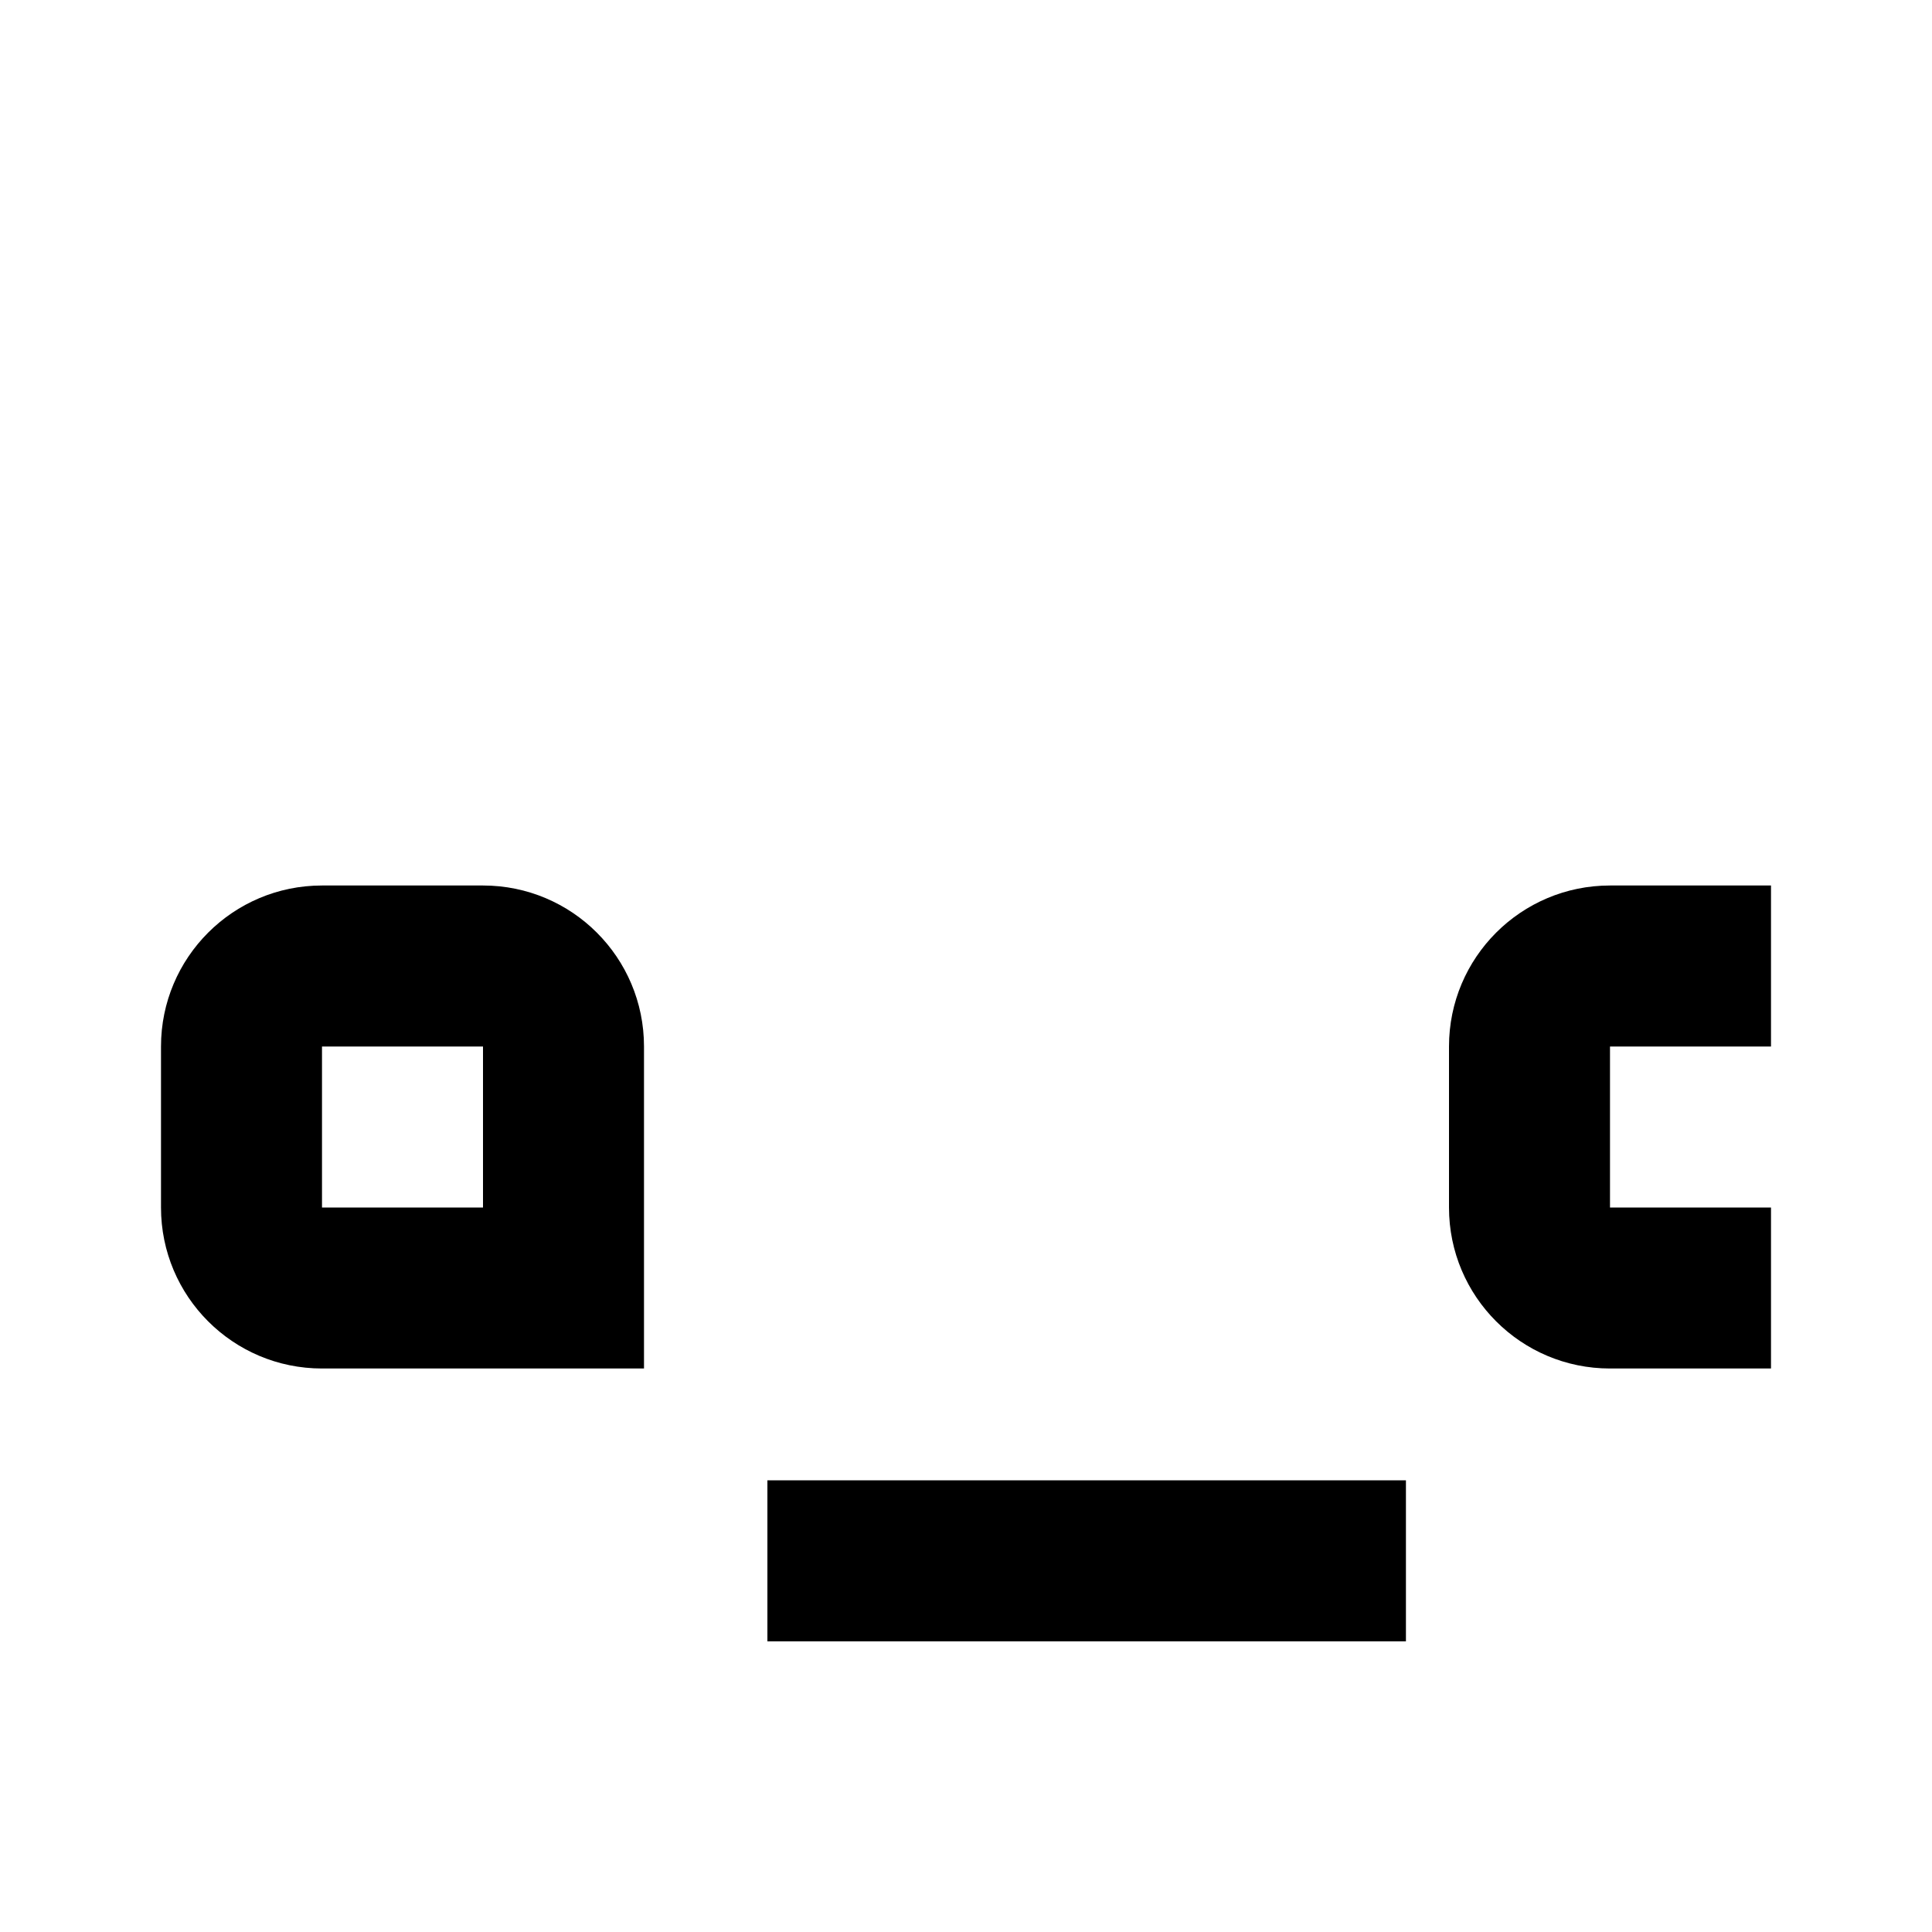
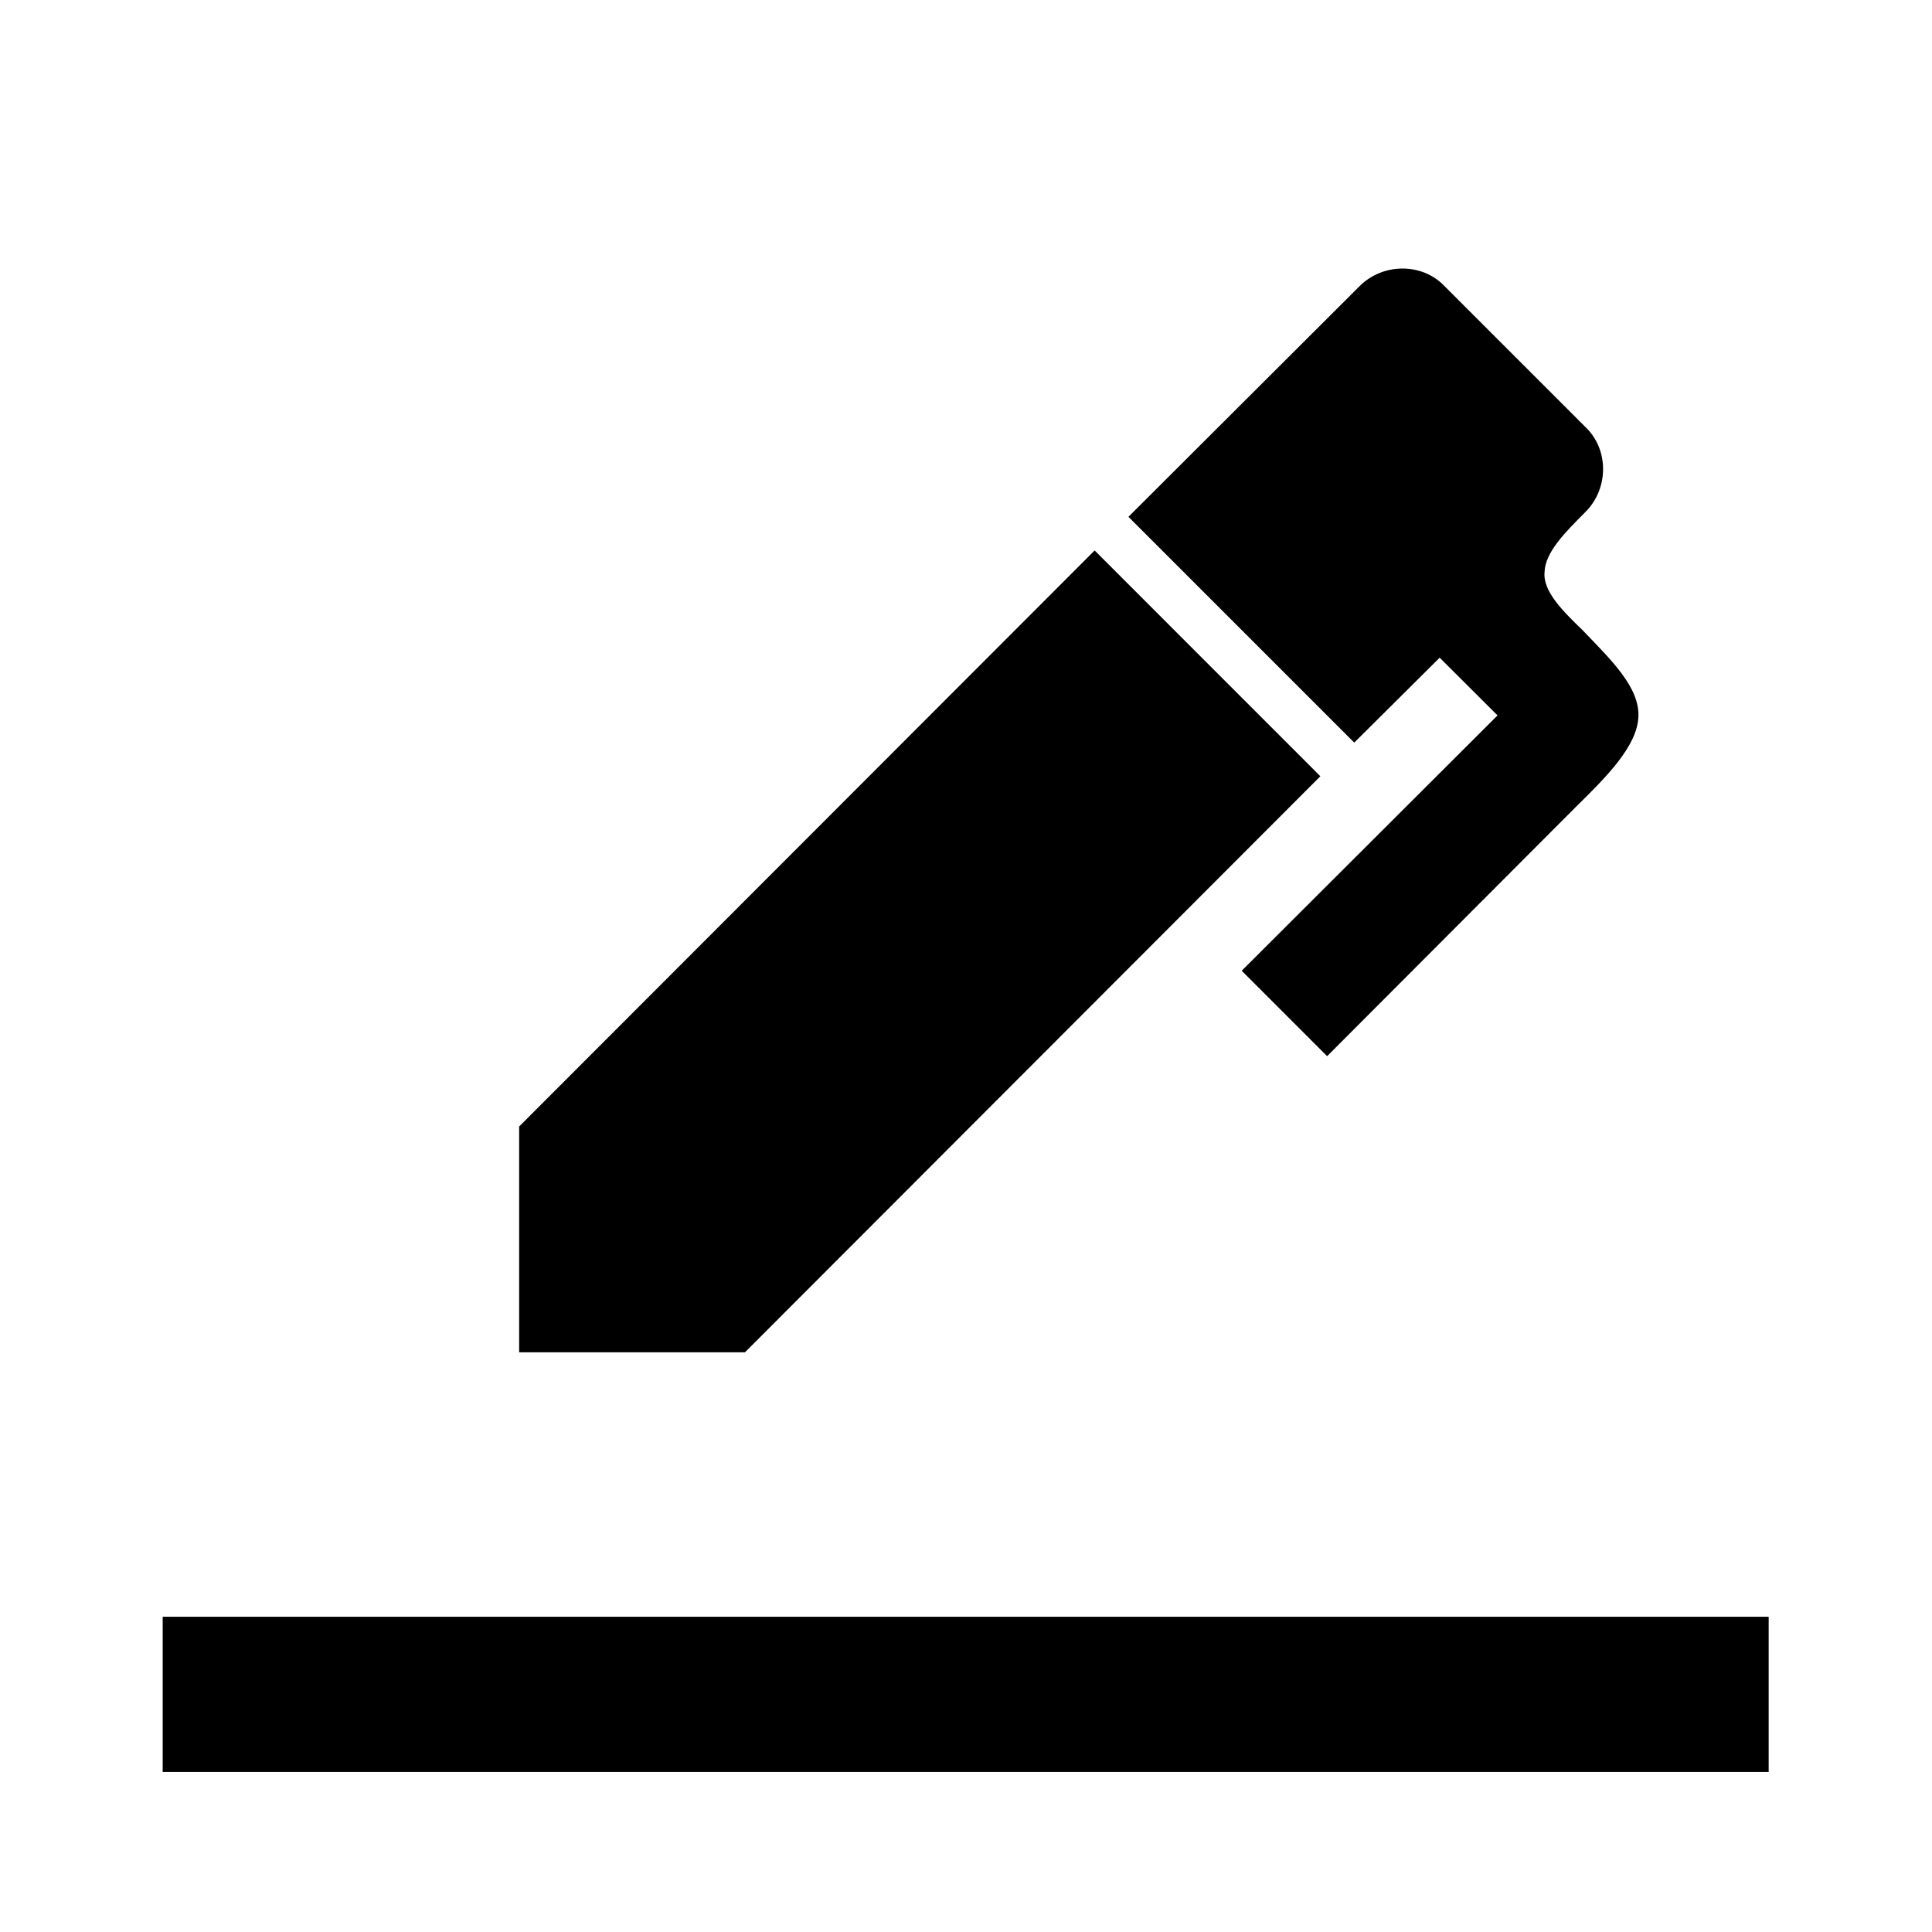
<svg xmlns="http://www.w3.org/2000/svg" version="1.1" width="24" height="24" viewBox="0 0 24 24">
-   <path d="M 4 11 C 2.895 11 2 11.895 2 13 L 2 15 C 2 16.105 2.895 17 4 17 L 8 17 L 8 13 C 8 11.895 7.105 11 6 11 L 4 11 z M 20 11 C 18.895 11 18 11.895 18 13 L 18 15 C 18 16.105 18.895 17 20 17 L 22 17 L 22 15 L 20 15 L 20 13 L 22 13 L 22 11 L 20 11 z M 4 13 L 6 13 L 6 15 L 4 15 L 4 13 z M 9.533 18.389 L 9.533 20.389 L 17.465 20.389 L 17.465 18.389 L 9.533 18.389 z" />
+   <path d="m 17.422,3.336 c -0.193,0 -0.387,0.073 -0.533,0.219 l -2.871,2.865 2.805,2.805 1.061,-1.055 0.719,0.717 -3.178,3.172 1.061,1.061 3.09,-3.096 c 0.381,-0.374 0.762,-0.755 0.777,-1.121 0.015,-0.366 -0.336,-0.702 -0.695,-1.076 -0.239,-0.232 -0.493,-0.479 -0.471,-0.719 0.007,-0.247 0.254,-0.494 0.508,-0.748 0.292,-0.292 0.292,-0.778 0,-1.055 l -1.75,-1.75 c -0.138,-0.146 -0.329,-0.219 -0.521,-0.219 z M 13.598,6.838 6.449,13.994 v 2.805 H 9.254 L 16.402,9.643 Z M 2.021,20.084 v 1.928 H 21.971 v -1.928 z" />
</svg>
